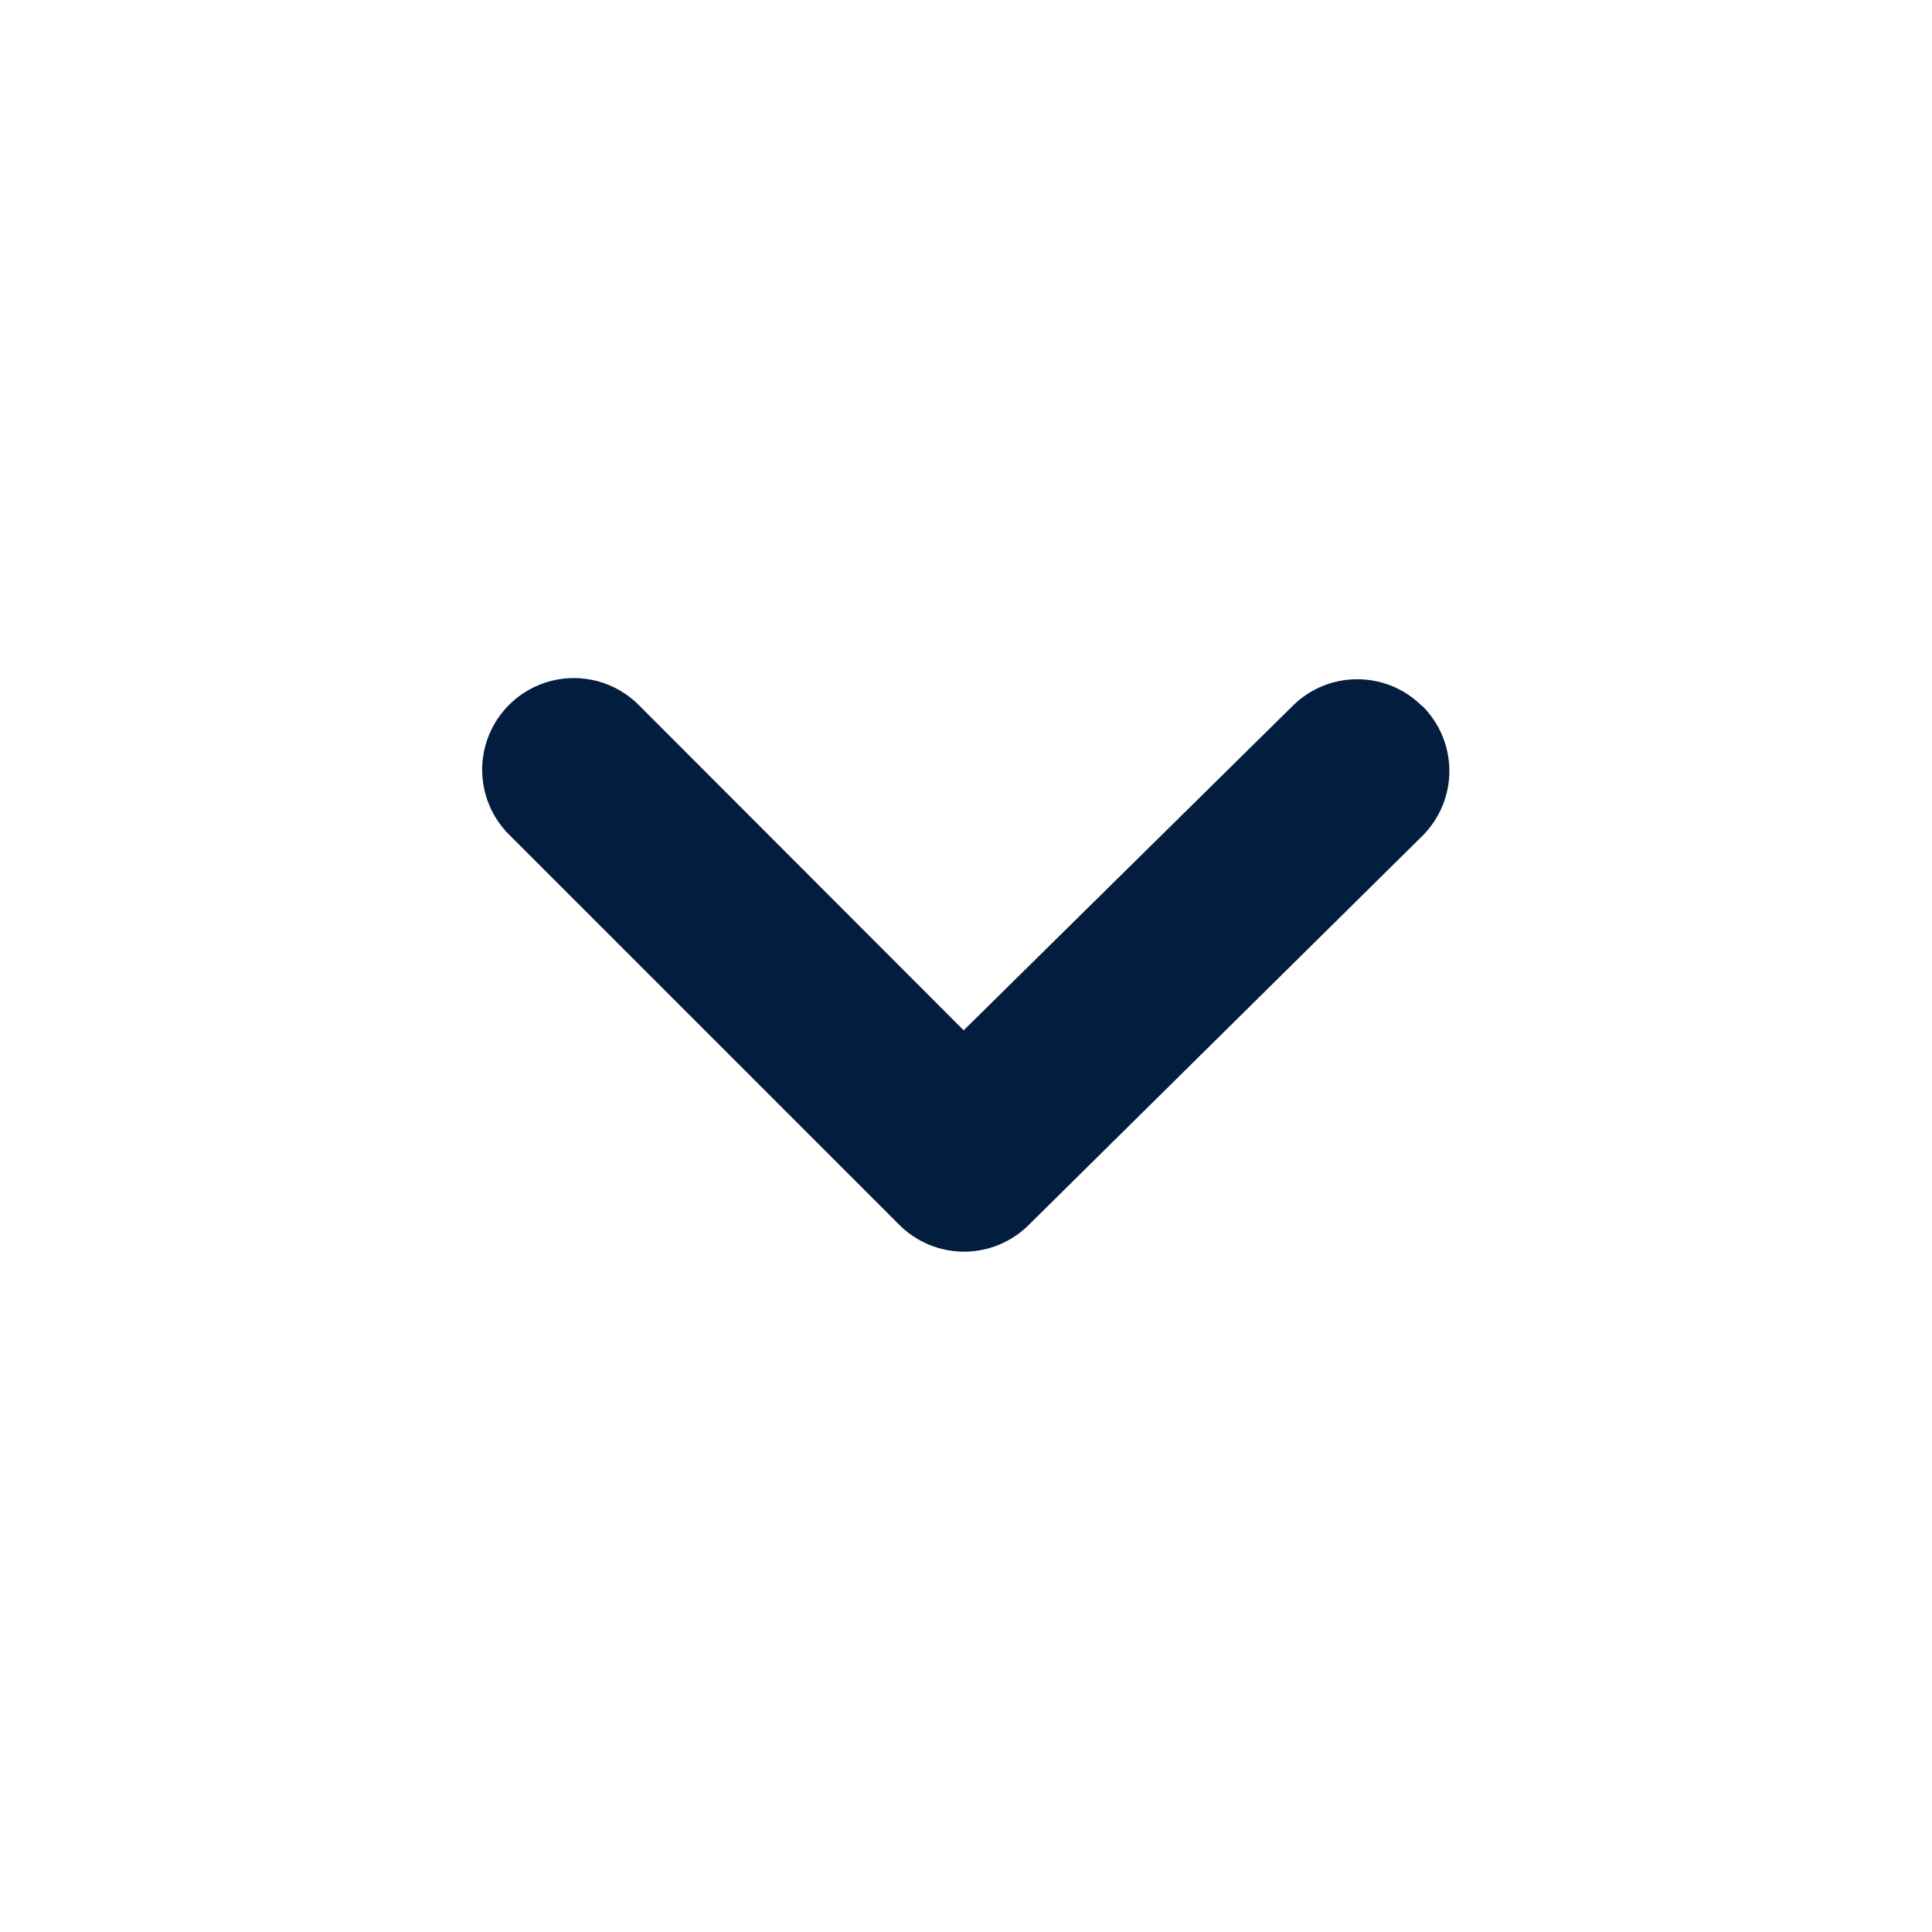
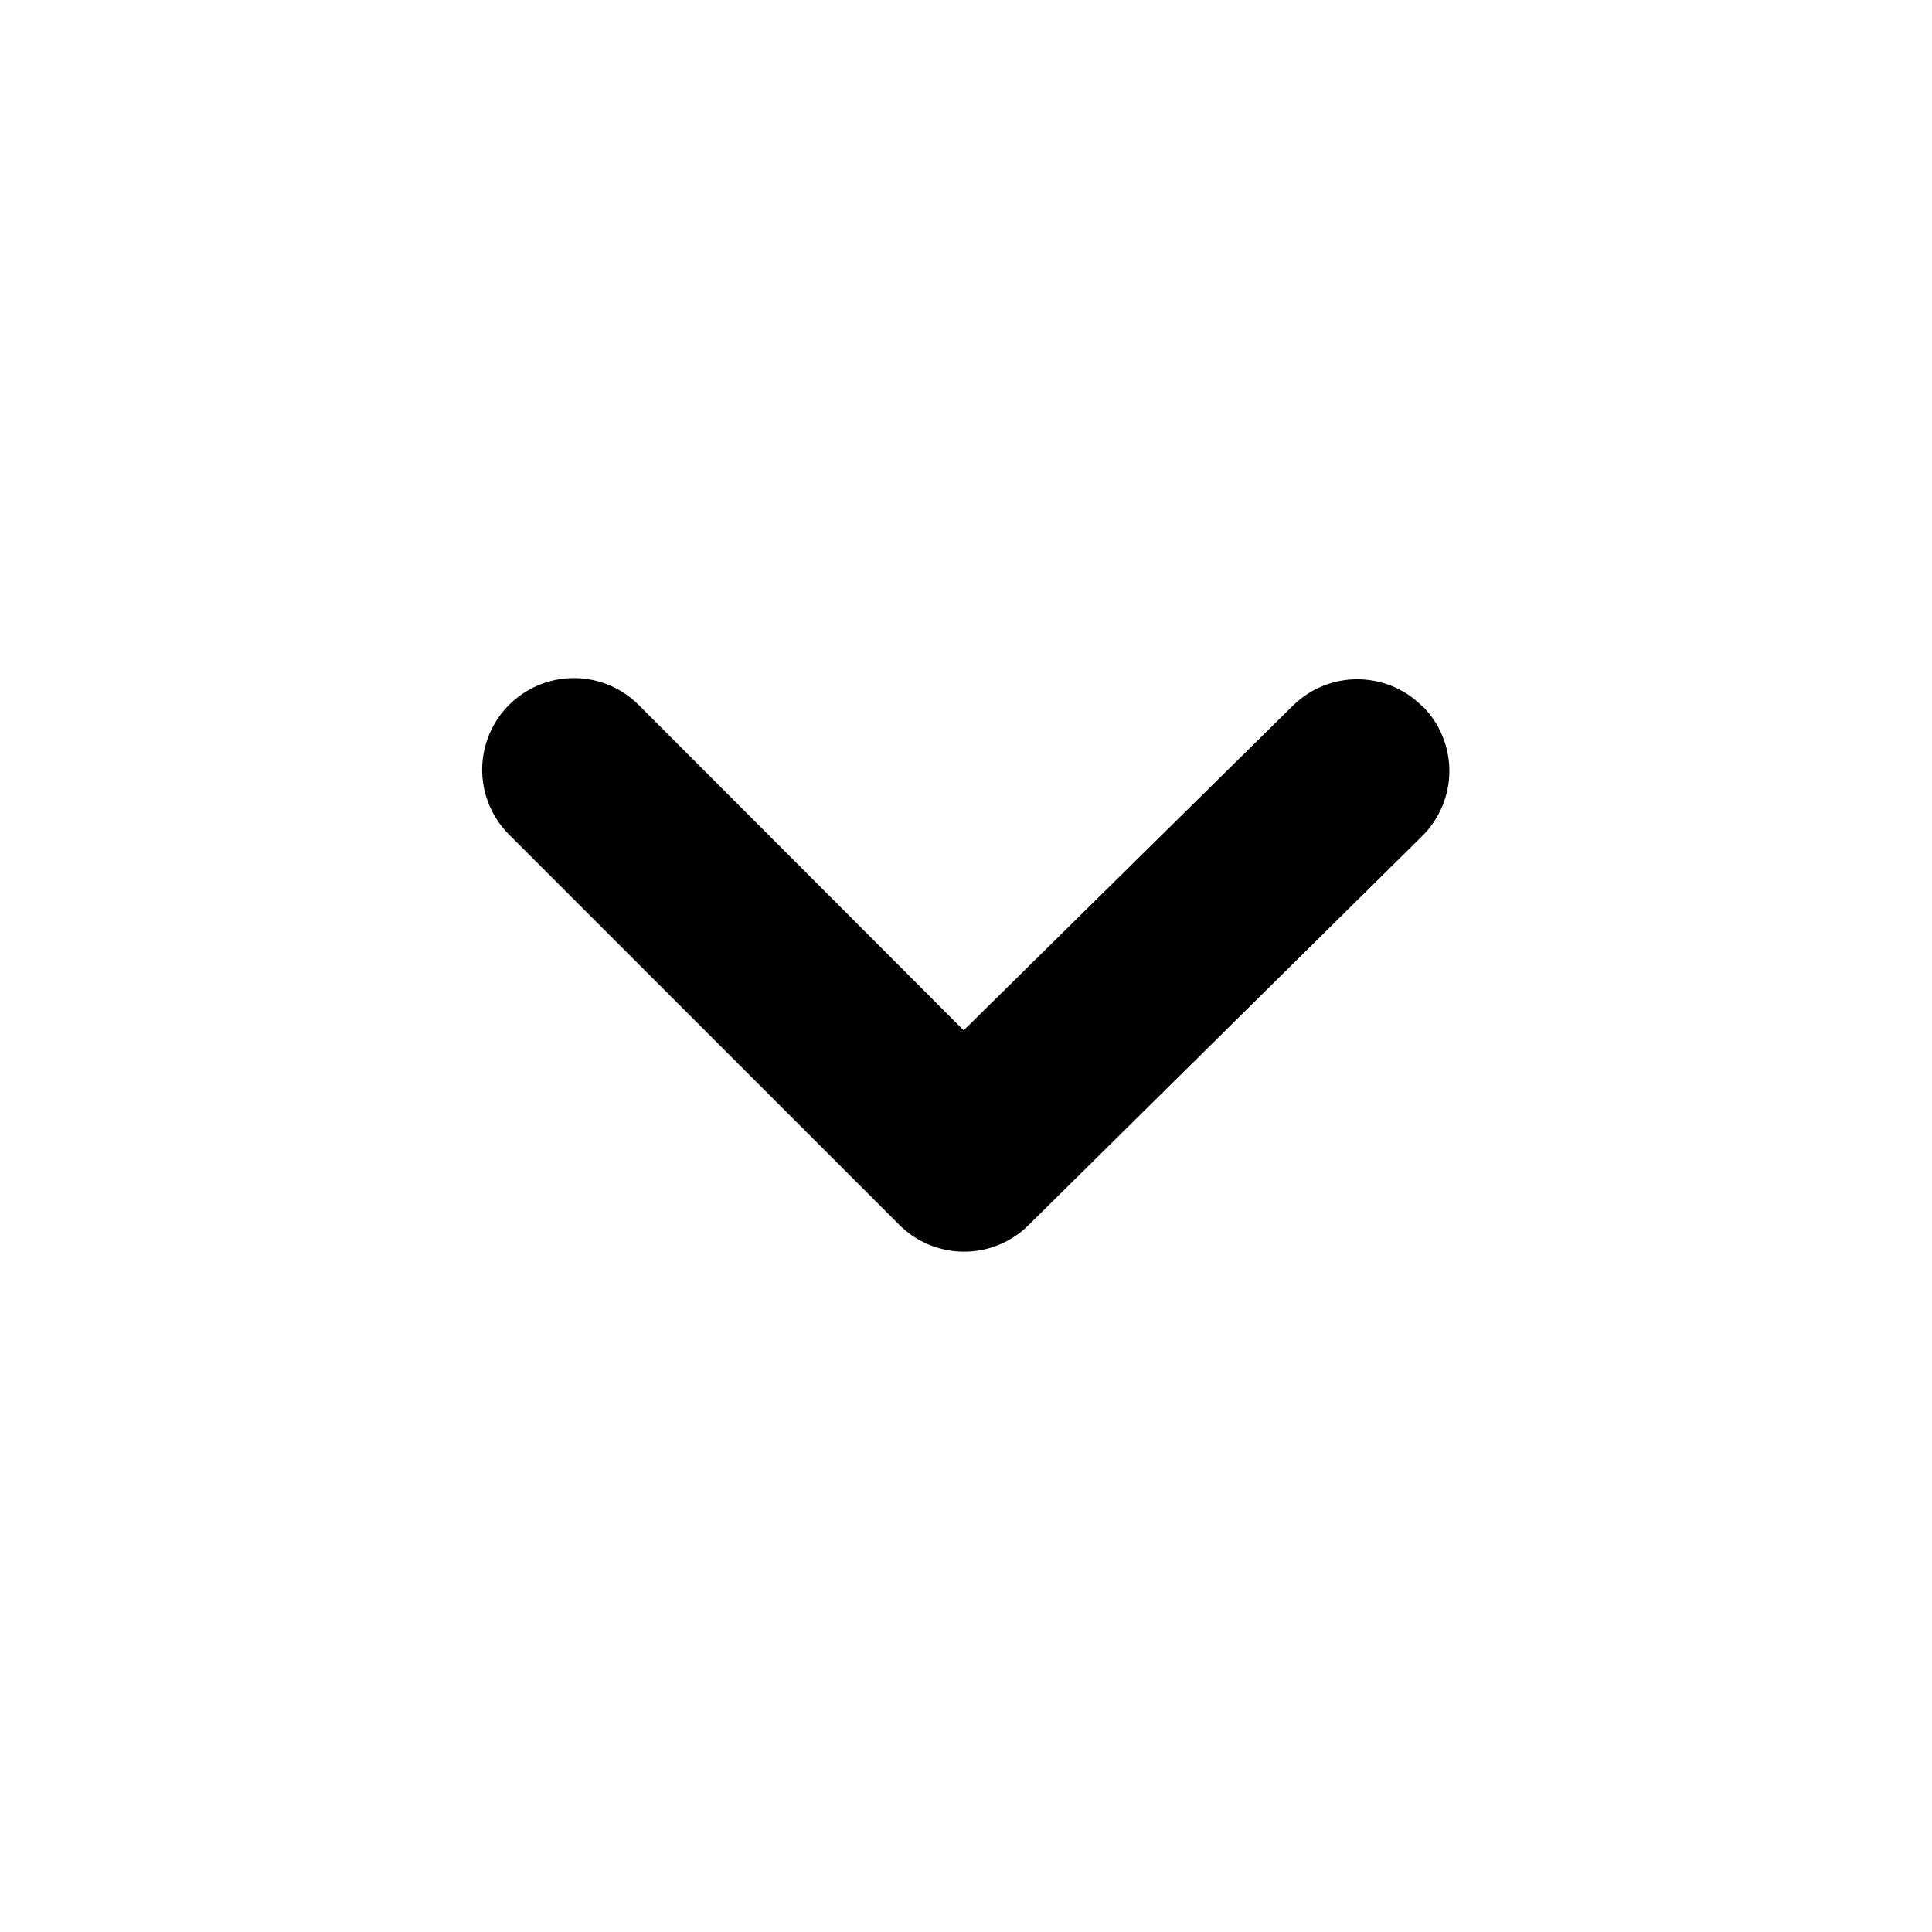
<svg xmlns="http://www.w3.org/2000/svg" id="Arrow_down" data-name="Arrow down" width="24" height="24" viewBox="0 0 24 24">
-   <rect id="Shape" width="24" height="24" fill="#021d3d" opacity="0" />
-   <path id="Arrow_down-2" data-name="Arrow down" d="M18.417,9.21a1.138,1.138,0,0,0-1.605,0l-4.087,4.03L8.7,9.21a1.139,1.139,0,1,0-1.605,1.616l4.827,4.827a1.138,1.138,0,0,0,1.616,0l4.884-4.827a1.138,1.138,0,0,0,0-1.616Z" transform="translate(-0.754 -0.441)" fill="#021d3d" />
+   <rect id="Shape" width="24" height="24" opacity="0" />
+   <path id="Arrow_down-2" data-name="Arrow down" d="M18.417,9.21a1.138,1.138,0,0,0-1.605,0l-4.087,4.03L8.7,9.21a1.139,1.139,0,1,0-1.605,1.616l4.827,4.827a1.138,1.138,0,0,0,1.616,0l4.884-4.827a1.138,1.138,0,0,0,0-1.616Z" transform="translate(-0.754 -0.441)" />
</svg>
